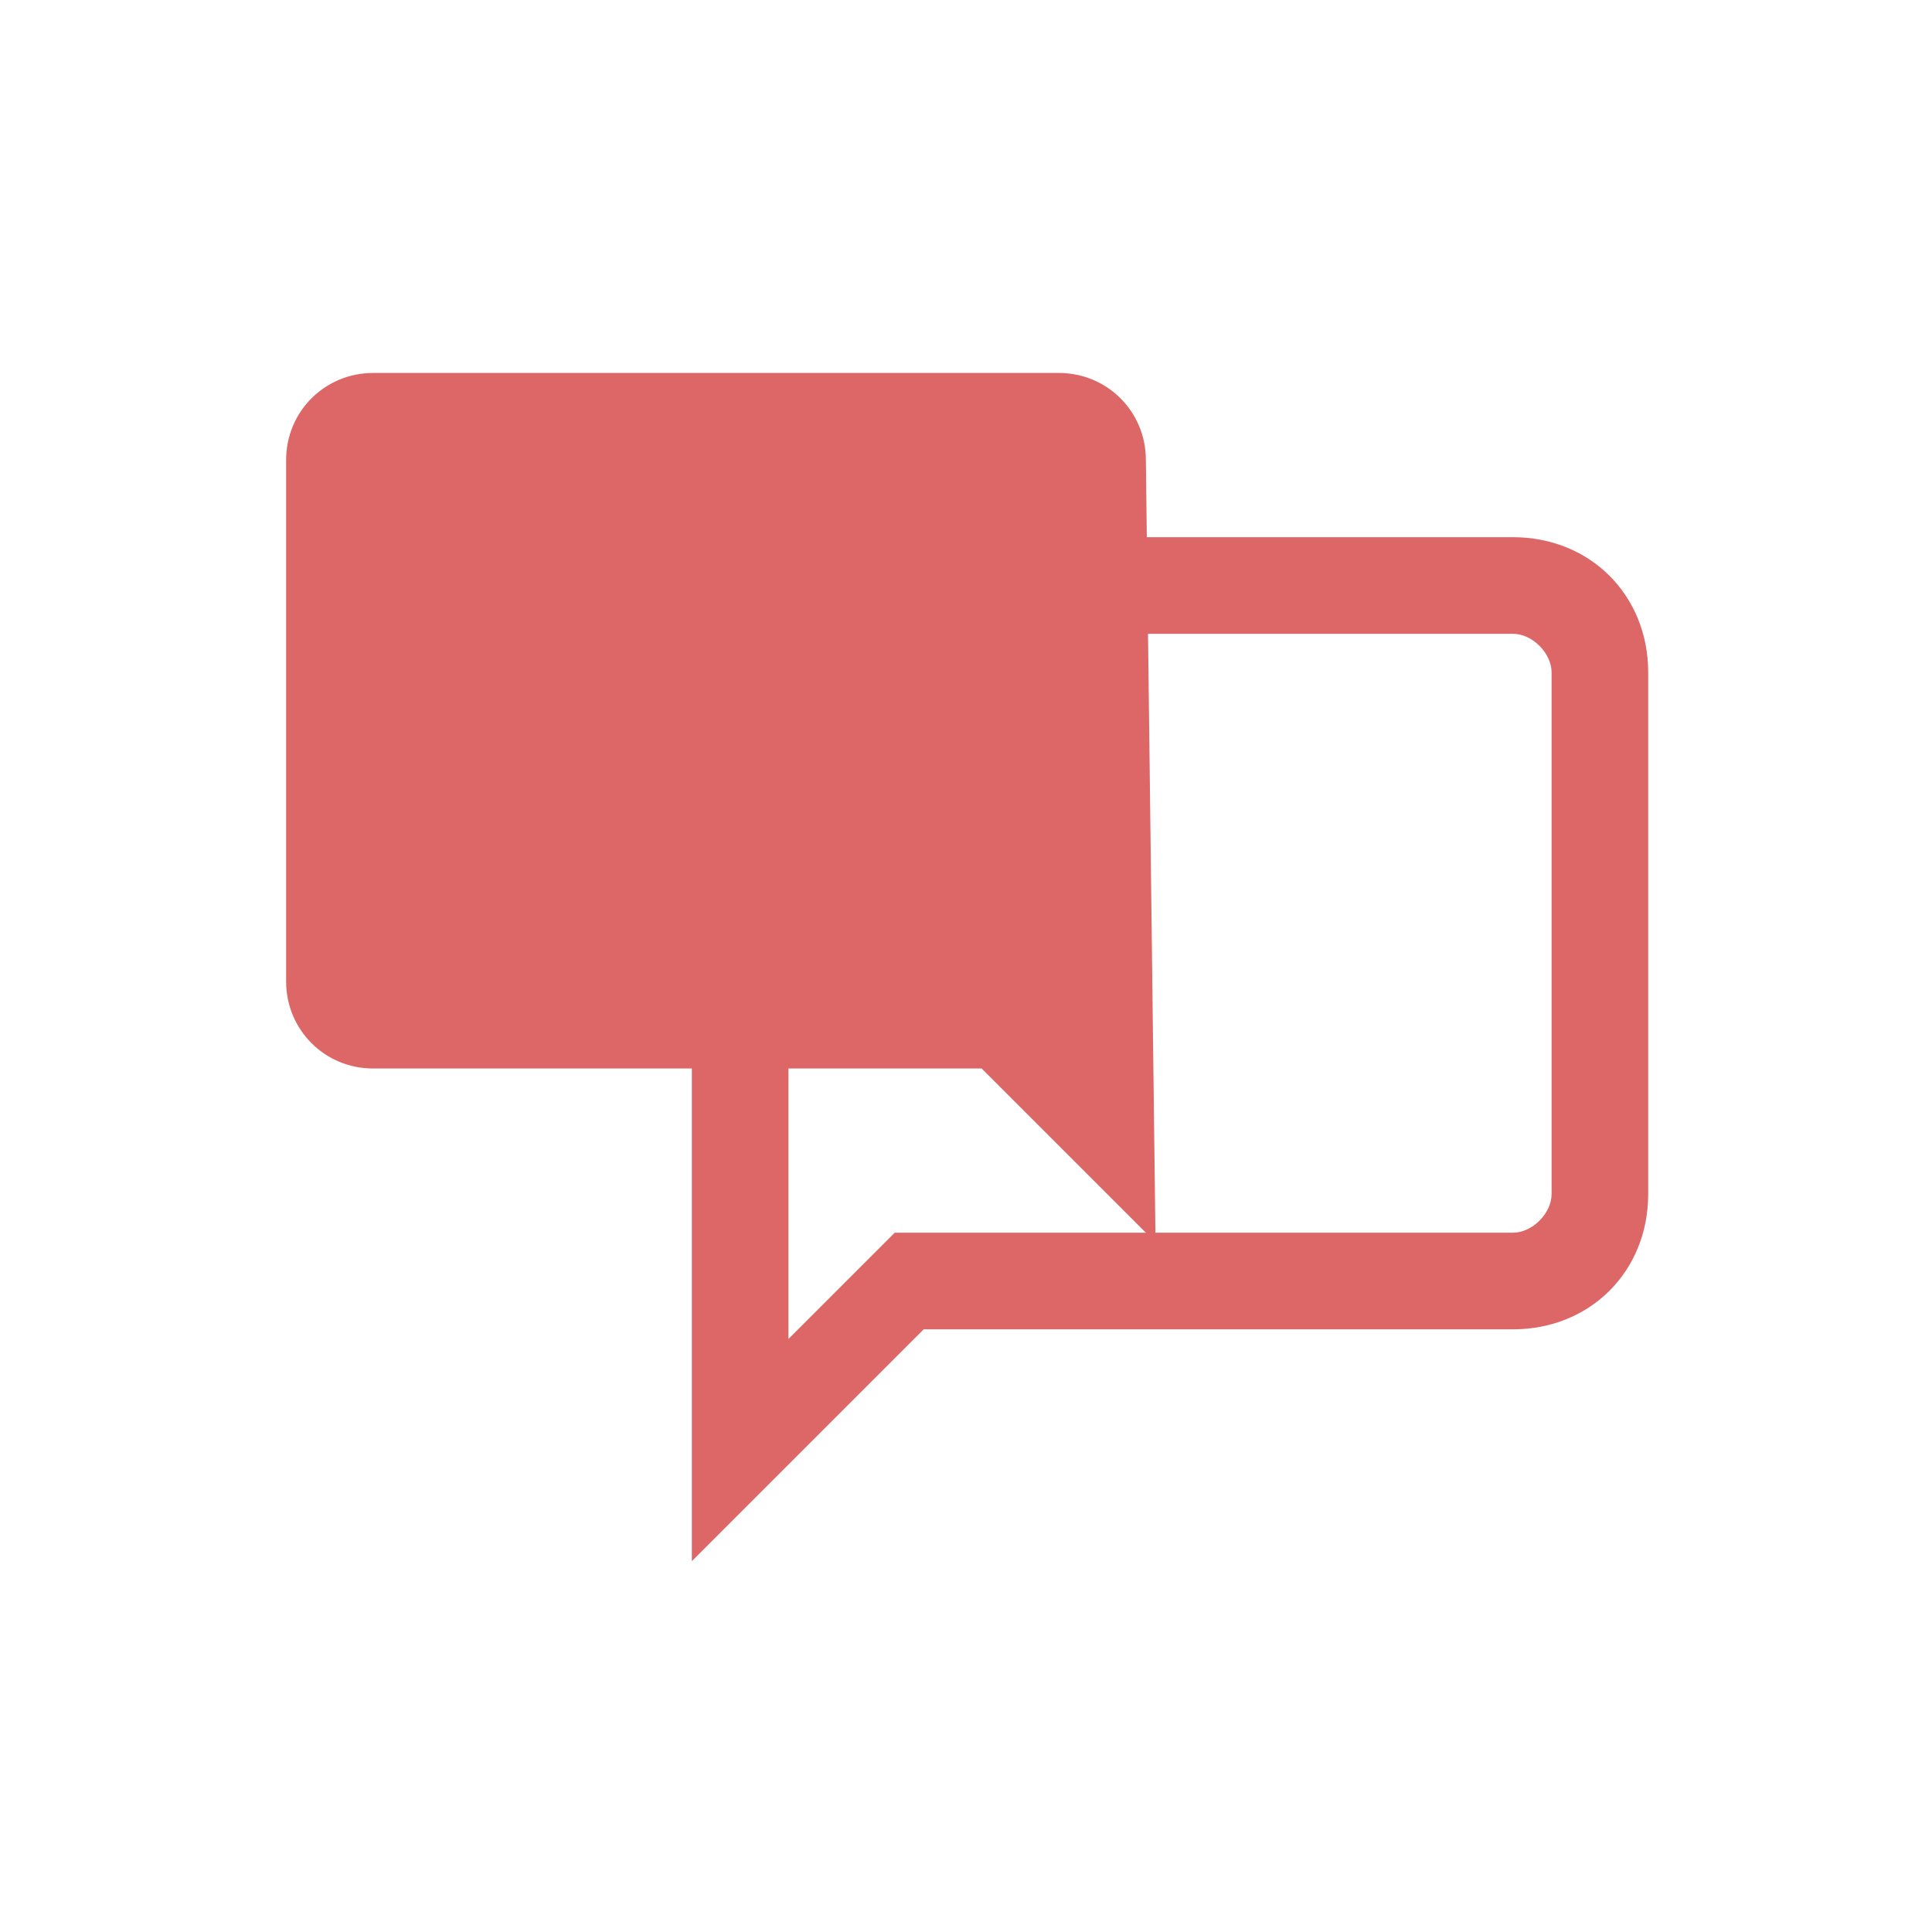
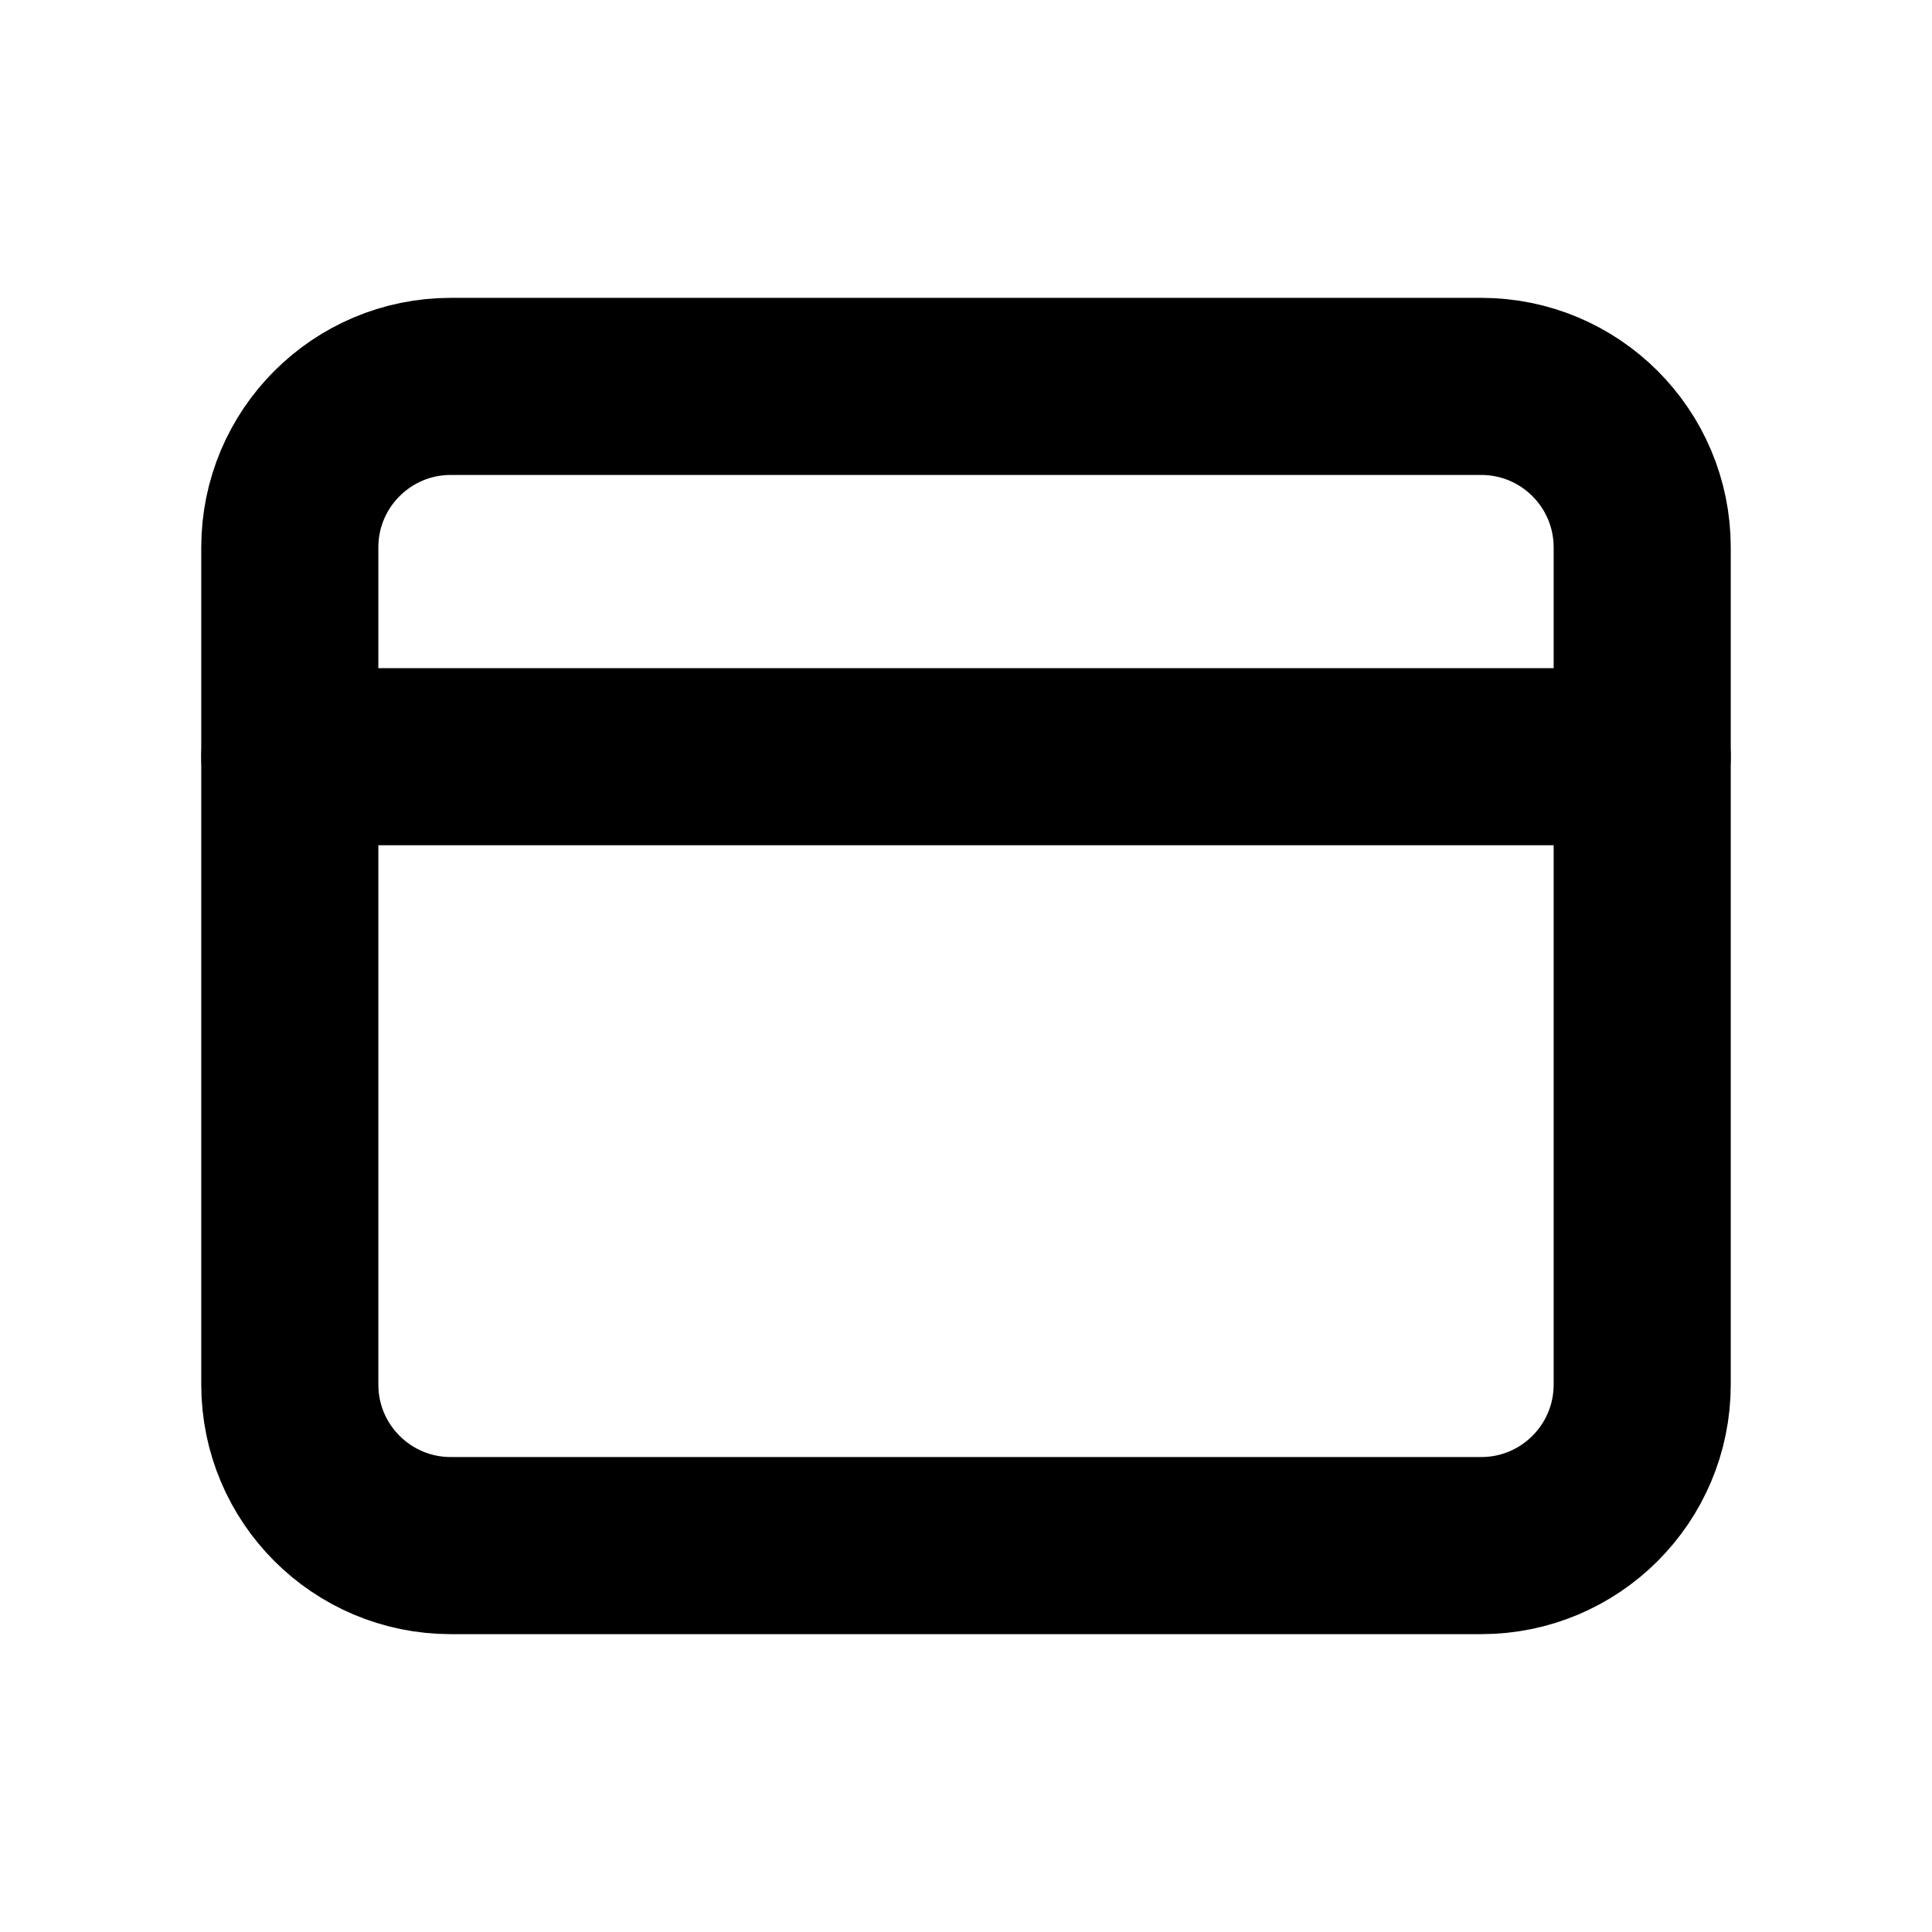
- <svg xmlns="http://www.w3.org/2000/svg" version="1.1" id="레이어_1" x="0px" y="0px" viewBox="0 0 20 20" style="enable-background:new 0 0 20 20;" xml:space="preserve">
-   <style type="text/css">
- 	.st0{fill:#DD6666;}
- </style>
-   <g id="그룹_139" transform="translate(-46.738 -766.539)">
-     <path id="패스_12" class="st0" d="M58.6,771.3c0-0.5-0.4-0.9-0.9-0.9h-7.1c-0.5,0-0.9,0.4-0.9,0.9v5.4c0,0.5,0.4,0.9,0.9,0.9h6.3   l1.8,1.8L58.6,771.3z" />
-     <path id="패스_13" class="st0" d="M53.9,782.7l0-9.2c0-0.8,0.6-1.4,1.4-1.4h7.1c0.8,0,1.4,0.6,1.4,1.4v5.4c0,0.8-0.6,1.4-1.4,1.4   h-6.1L53.9,782.7z M55.3,773.1c-0.2,0-0.4,0.2-0.4,0.4l0,6.9l1.1-1.1h6.4c0.2,0,0.4-0.2,0.4-0.4v-5.4c0-0.2-0.2-0.4-0.4-0.4   L55.3,773.1z" />
-   </g>
+ <svg xmlns="http://www.w3.org/2000/svg" viewBox="0 0 24 24" fill="none" stroke="#000" stroke-width="2.2" stroke-linecap="round" stroke-linejoin="round">
+   <rect x="3.6" y="4.8" width="16.8" height="14.4" rx="2" />
+   <path d="M3.6 9.4h16.8" />
</svg>
